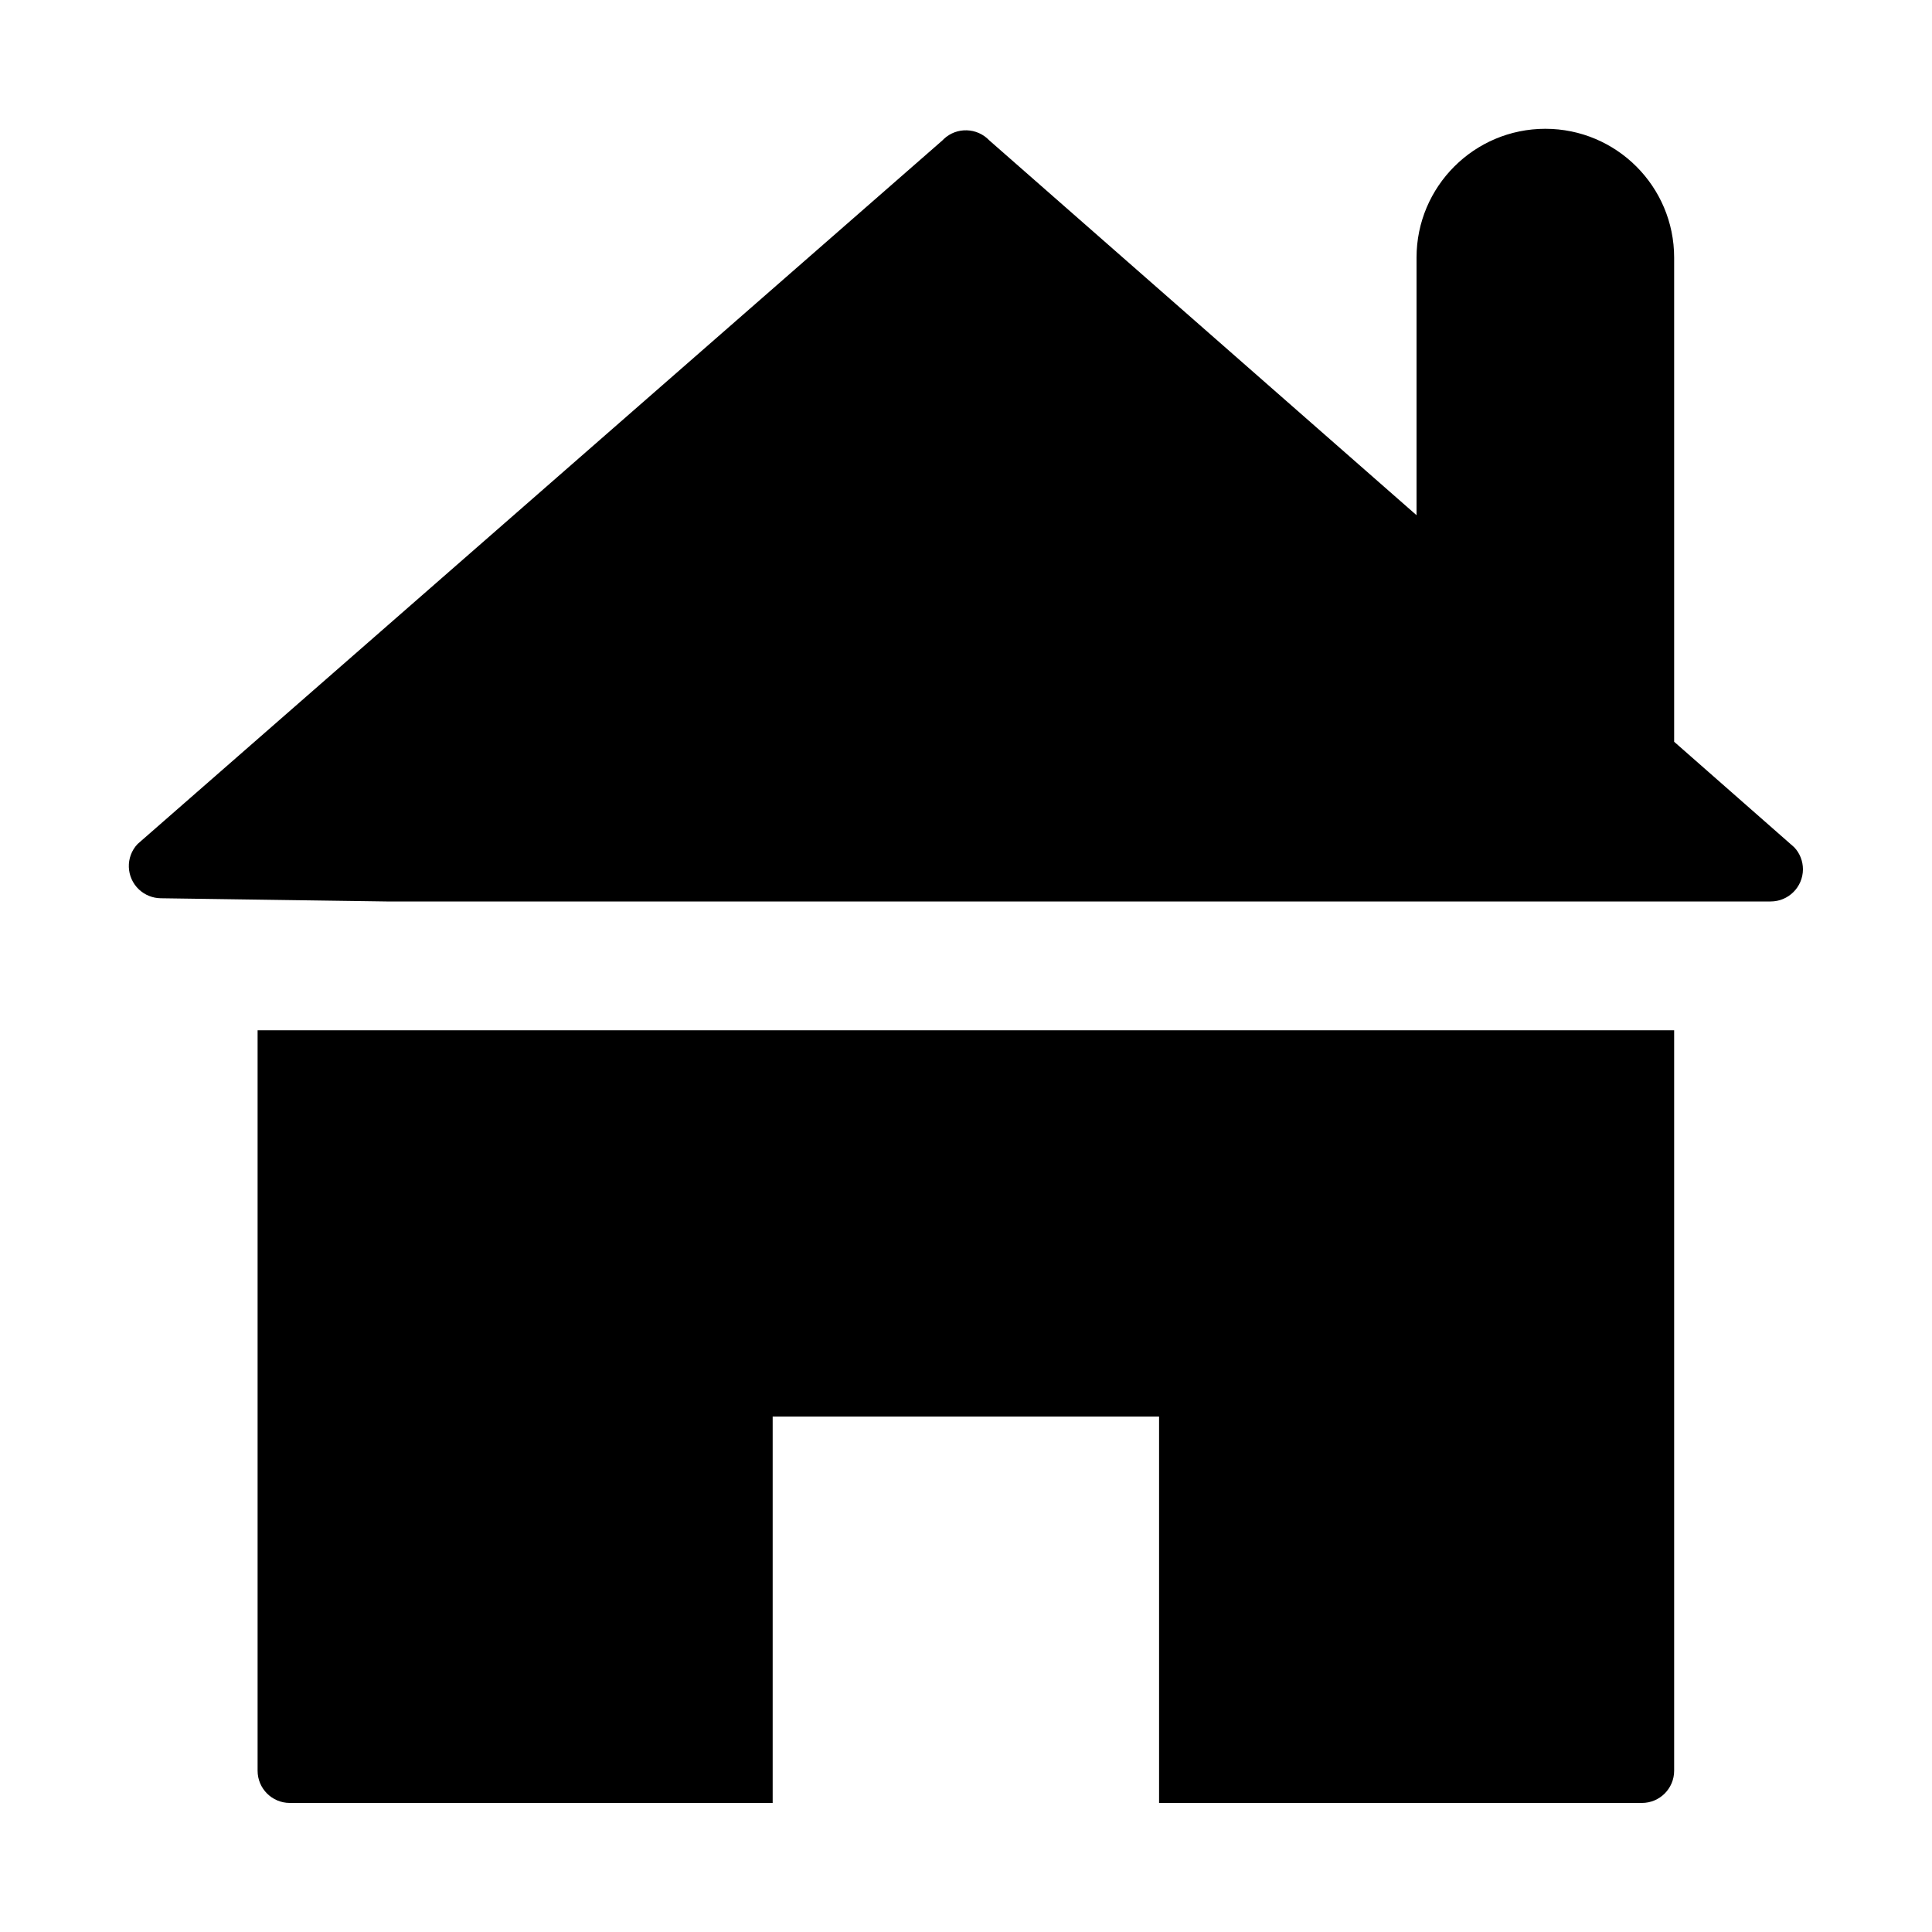
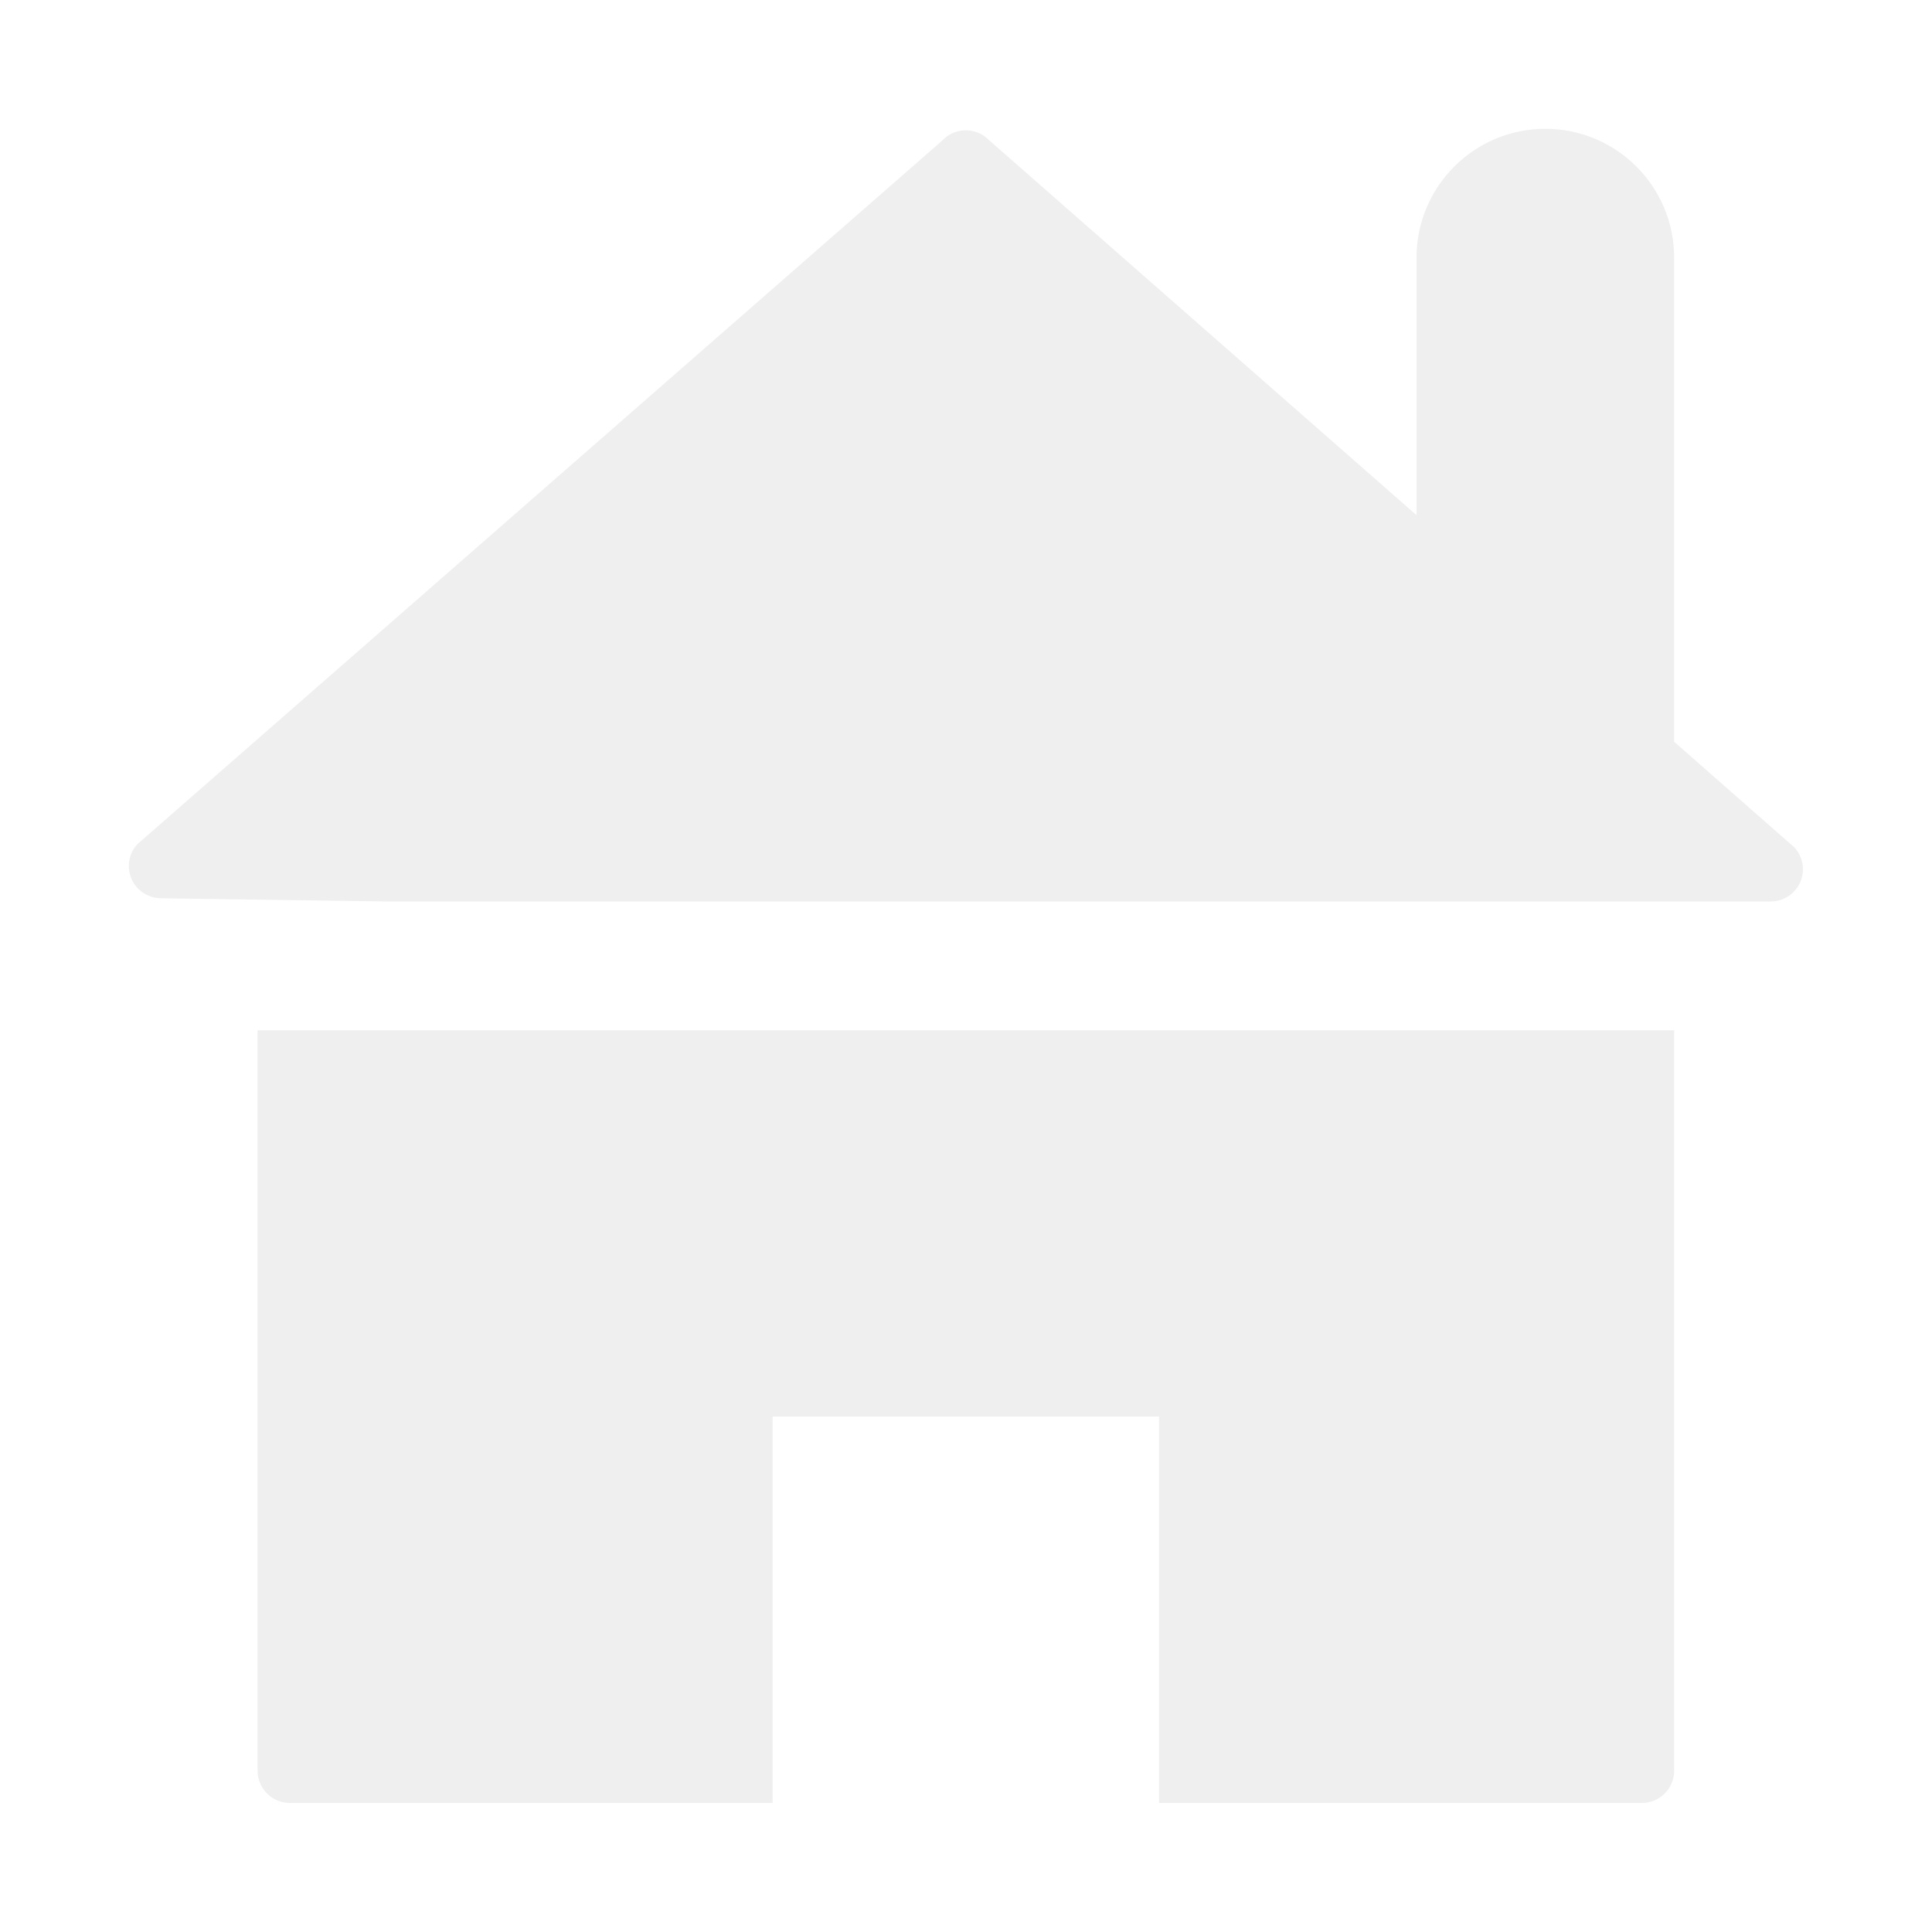
<svg xmlns="http://www.w3.org/2000/svg" width="800px" height="800px" viewBox="0 0 15 15" version="1.1" id="home">
-   <path d="M2,13.748c0,0.138,0.112,0.25,0.25,0.25h3.749v-3h3v3h3.749c0.138,0,0.25-0.112,0.25-0.25V7.999H2  C2,7.999,2,13.748,2,13.748z M13.93,6.578l-0.932-0.819V2c0-0.552-0.448-1-1-1s-1,0.448-1,1v2L7.681,1.09  C7.586,0.99,7.428,0.985,7.328,1.079L7.317,1.09L1.068,6.553C0.973,6.654,0.979,6.812,1.079,6.906  C1.125,6.949,1.185,6.973,1.247,6.974L3,6.999h10.747c0.138,0,0.25-0.111,0.251-0.249  C13.998,6.686,13.974,6.624,13.93,6.578V6.578z" />
+   <path d="M2,13.748c0,0.138,0.112,0.25,0.25,0.25h3.749v-3h3v3h3.749c0.138,0,0.25-0.112,0.25-0.25V7.999H2  C2,7.999,2,13.748,2,13.748z M13.93,6.578l-0.932-0.819V2c0-0.552-0.448-1-1-1s-1,0.448-1,1v2L7.681,1.09  C7.586,0.99,7.428,0.985,7.328,1.079L7.317,1.09L1.068,6.553C0.973,6.654,0.979,6.812,1.079,6.906  C1.125,6.949,1.185,6.973,1.247,6.974L3,6.999h10.747c0.138,0,0.25-0.111,0.251-0.249  C13.998,6.686,13.974,6.624,13.93,6.578V6.578z" fill="#efefef" />
</svg>
